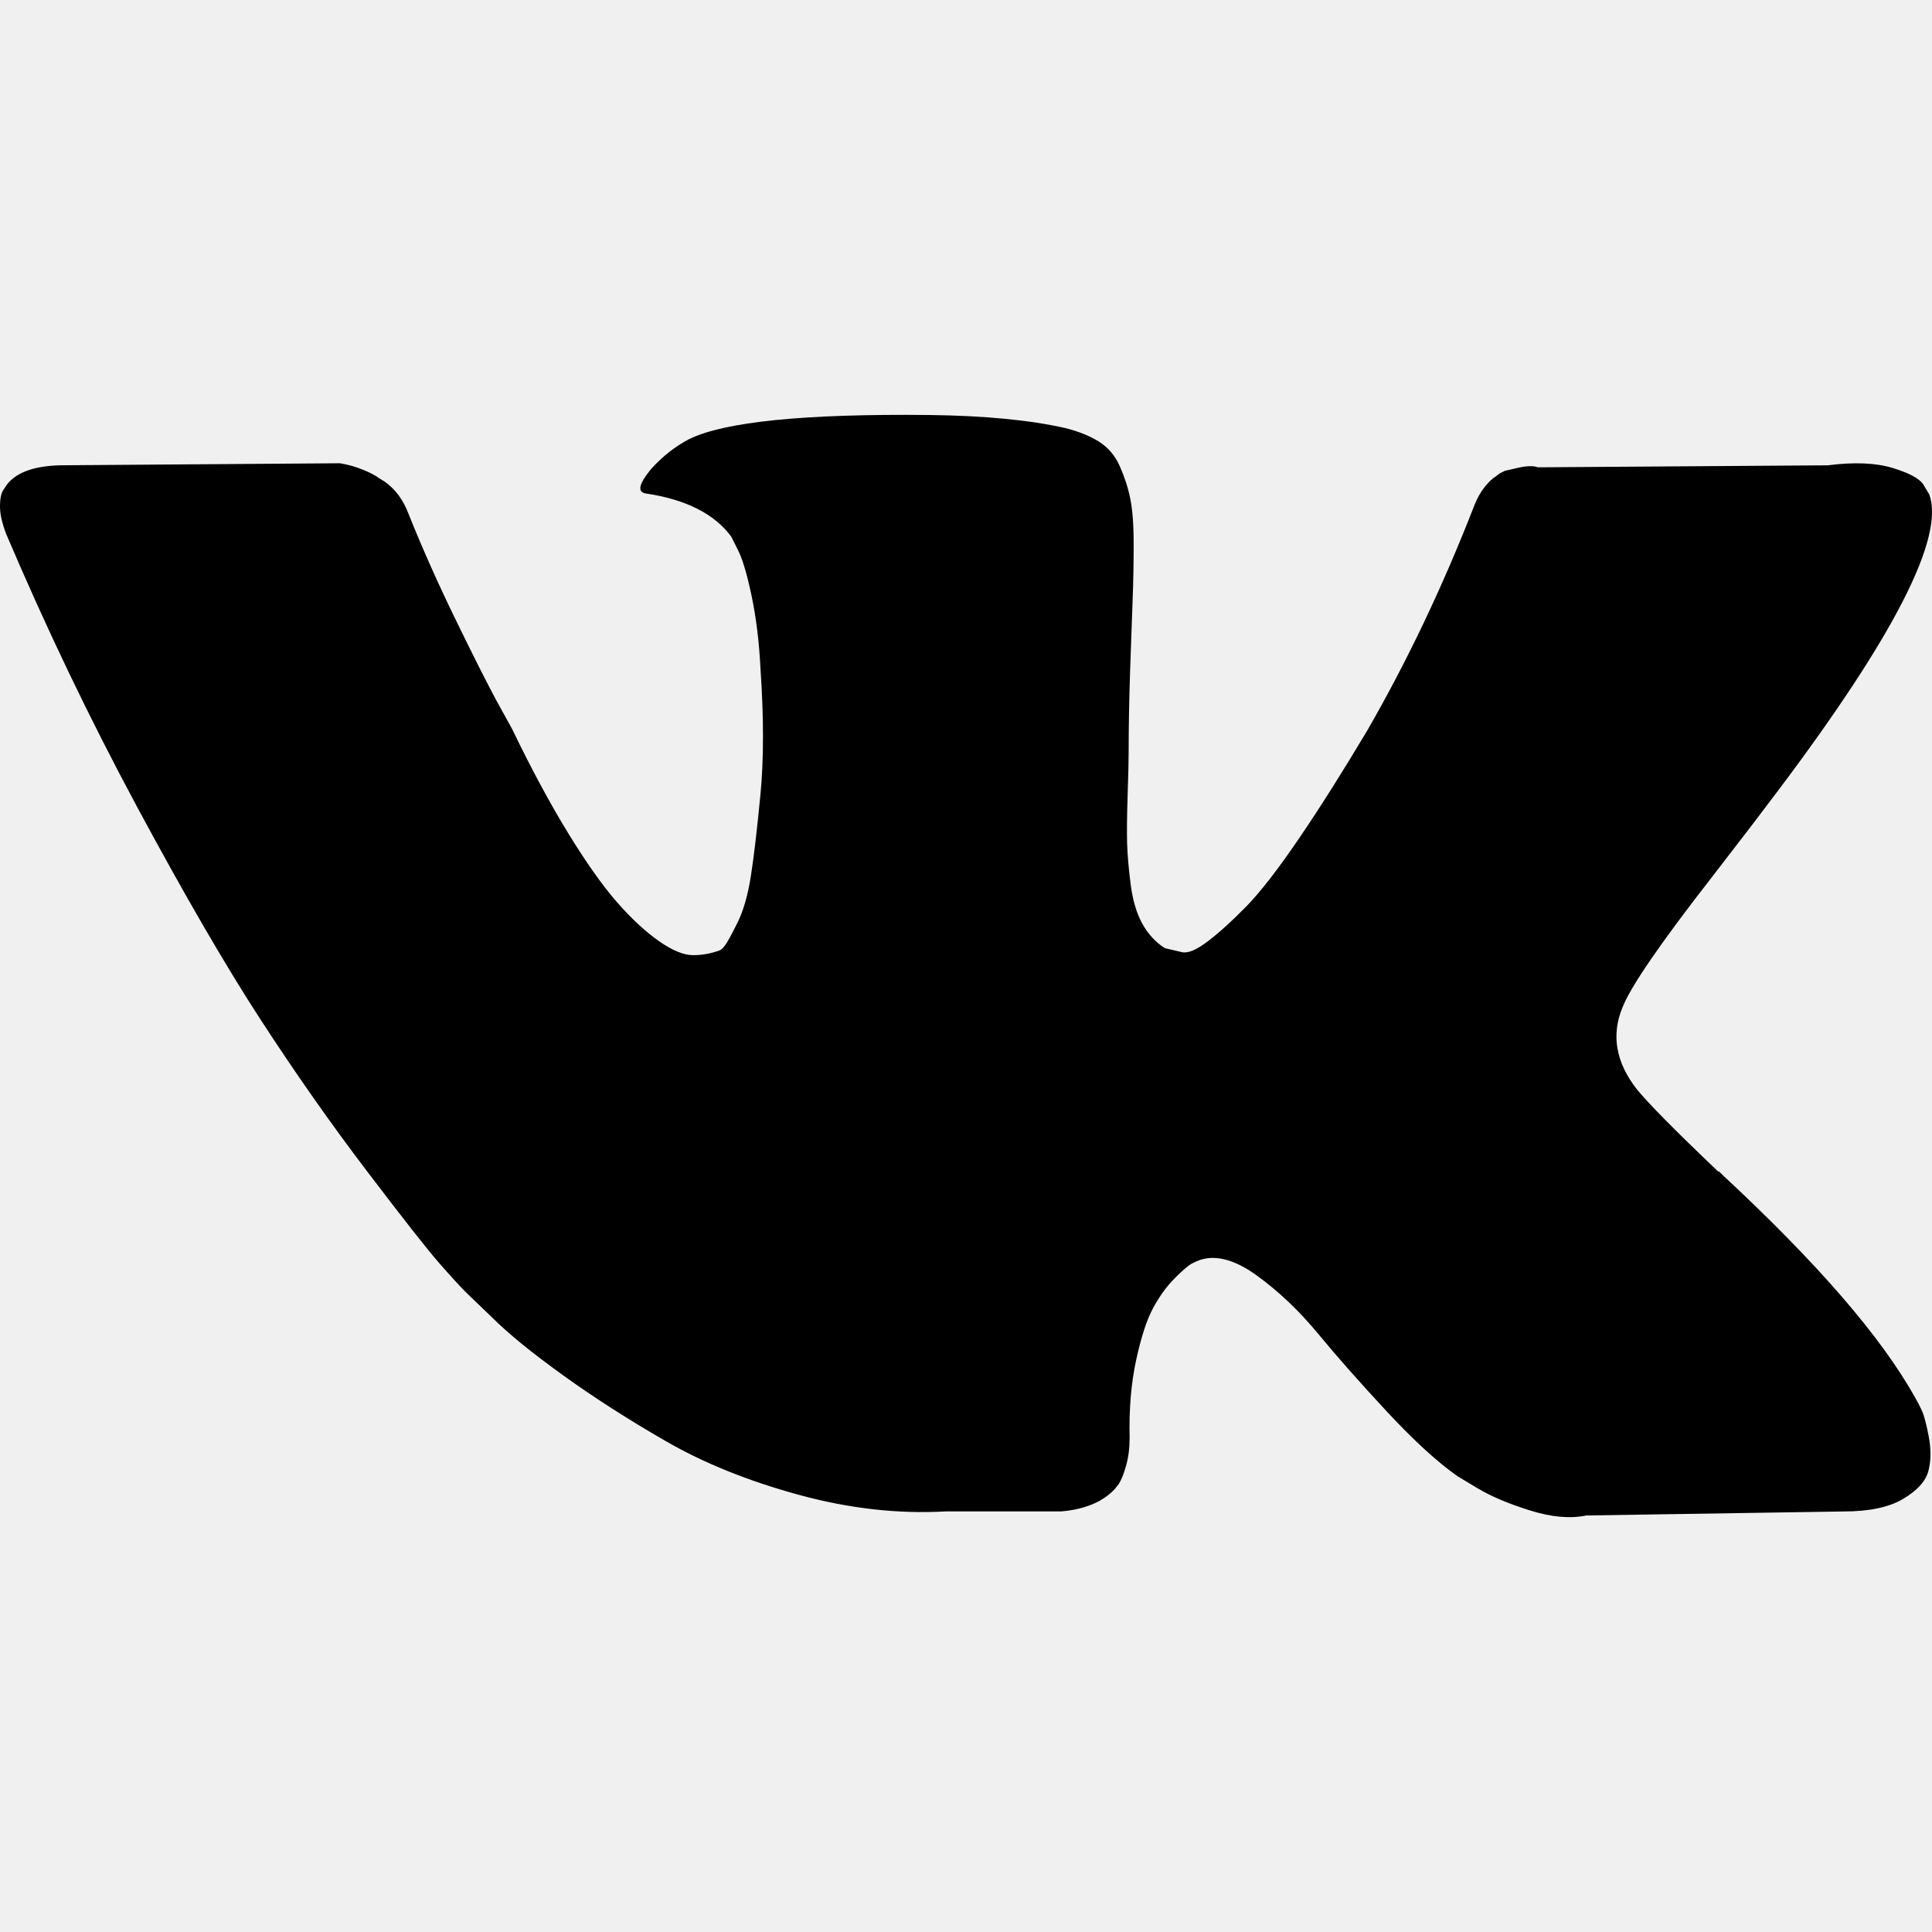
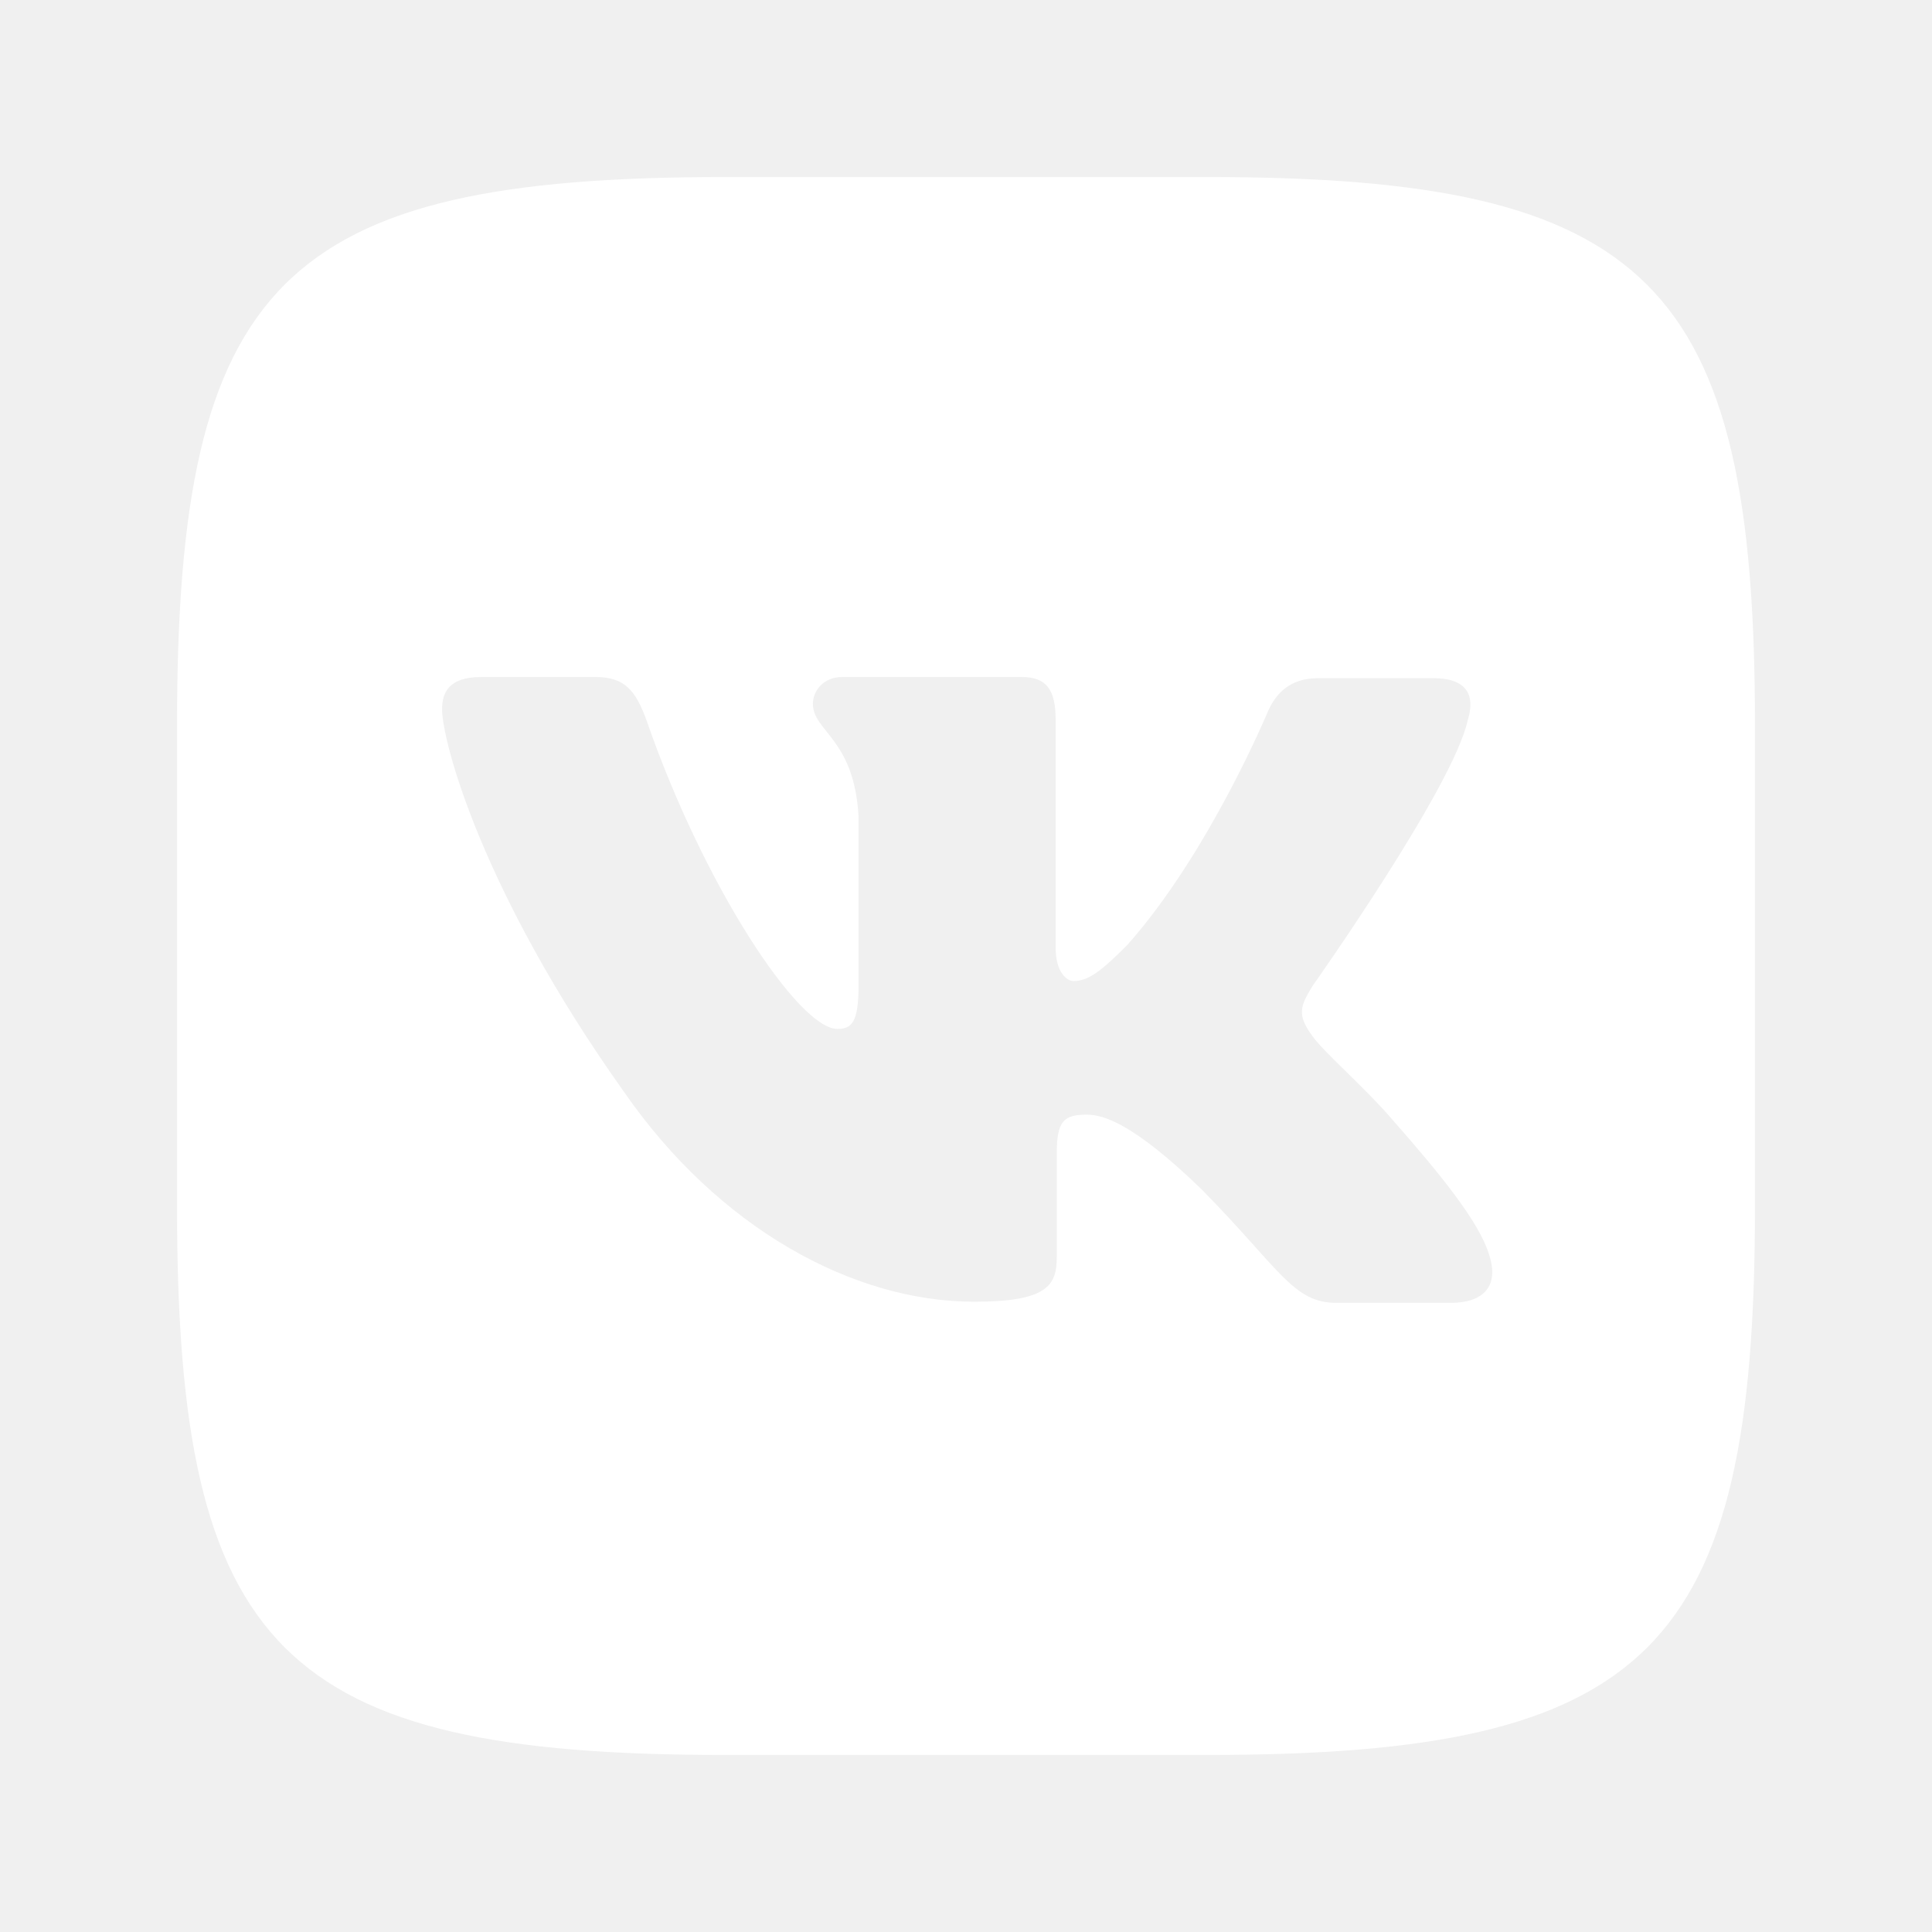
- <svg viewBox="0 0 548.358 548.358" fill="currentColor">
-   <path d="M545.451,400.298c-0.664-1.431-1.283-2.618-1.858-3.569c-9.514-17.135-27.695-38.167-54.532-63.102l-0.567-0.571   l-0.284-0.28l-0.287-0.287h-0.288c-12.18-11.611-19.893-19.418-23.123-23.415c-5.91-7.614-7.234-15.321-4.004-23.13   c2.282-5.9,10.854-18.36,25.696-37.397c7.807-10.089,13.99-18.175,18.556-24.267c32.931-43.78,47.208-71.756,42.828-83.939   l-1.701-2.847c-1.143-1.714-4.093-3.282-8.846-4.712c-4.764-1.427-10.853-1.663-18.278-0.712l-82.224,0.568   c-1.332-0.472-3.234-0.428-5.712,0.144c-2.475,0.572-3.713,0.859-3.713,0.859l-1.431,0.715l-1.136,0.859   c-0.952,0.568-1.999,1.567-3.142,2.995c-1.137,1.423-2.088,3.093-2.848,4.996c-8.952,23.031-19.13,44.444-30.553,64.238   c-7.043,11.803-13.511,22.032-19.418,30.693c-5.899,8.658-10.848,15.037-14.842,19.126c-4,4.093-7.61,7.372-10.852,9.849   c-3.237,2.478-5.708,3.525-7.419,3.142c-1.715-0.383-3.33-0.763-4.859-1.143c-2.663-1.714-4.805-4.045-6.42-6.995   c-1.622-2.95-2.714-6.663-3.285-11.136c-0.568-4.476-0.904-8.326-1-11.563c-0.089-3.233-0.048-7.806,0.145-13.706   c0.198-5.903,0.287-9.897,0.287-11.991c0-7.234,0.141-15.085,0.424-23.555c0.288-8.47,0.521-15.181,0.716-20.125   c0.194-4.949,0.284-10.185,0.284-15.705s-0.336-9.849-1-12.991c-0.656-3.138-1.663-6.184-2.99-9.137   c-1.335-2.95-3.289-5.232-5.853-6.852c-2.569-1.618-5.763-2.902-9.564-3.856c-10.089-2.283-22.936-3.518-38.547-3.71   c-35.401-0.38-58.148,1.906-68.236,6.855c-3.997,2.091-7.614,4.948-10.848,8.562c-3.427,4.189-3.905,6.475-1.431,6.851   c11.422,1.711,19.508,5.804,24.267,12.275l1.715,3.429c1.334,2.474,2.666,6.854,3.999,13.134c1.331,6.28,2.19,13.227,2.568,20.837   c0.95,13.897,0.95,25.793,0,35.689c-0.953,9.9-1.853,17.607-2.712,23.127c-0.859,5.52-2.143,9.993-3.855,13.418   c-1.715,3.426-2.856,5.52-3.428,6.28c-0.571,0.76-1.047,1.239-1.425,1.427c-2.474,0.948-5.047,1.431-7.71,1.431   c-2.667,0-5.901-1.334-9.707-4c-3.805-2.666-7.754-6.328-11.847-10.992c-4.093-4.665-8.709-11.184-13.85-19.558   c-5.137-8.374-10.467-18.271-15.987-29.691l-4.567-8.282c-2.855-5.328-6.755-13.086-11.704-23.267   c-4.952-10.185-9.329-20.037-13.134-29.554c-1.521-3.997-3.806-7.04-6.851-9.134l-1.429-0.859c-0.95-0.76-2.475-1.567-4.567-2.427   c-2.095-0.859-4.281-1.475-6.567-1.854l-78.229,0.568c-7.994,0-13.418,1.811-16.274,5.428l-1.143,1.711   C0.288,140.146,0,141.668,0,143.763c0,2.094,0.571,4.664,1.714,7.707c11.42,26.84,23.839,52.725,37.257,77.659   c13.418,24.934,25.078,45.019,34.973,60.237c9.897,15.229,19.985,29.602,30.264,43.112c10.279,13.515,17.083,22.176,20.412,25.981   c3.333,3.812,5.951,6.662,7.854,8.565l7.139,6.851c4.568,4.569,11.276,10.041,20.127,16.416   c8.853,6.379,18.654,12.659,29.408,18.85c10.756,6.181,23.269,11.225,37.546,15.126c14.275,3.905,28.169,5.472,41.684,4.716h32.834   c6.659-0.575,11.704-2.669,15.133-6.283l1.136-1.431c0.764-1.136,1.479-2.901,2.139-5.276c0.668-2.379,1-5,1-7.851   c-0.195-8.183,0.428-15.558,1.852-22.124c1.423-6.564,3.045-11.513,4.859-14.846c1.813-3.33,3.859-6.14,6.136-8.418   c2.282-2.283,3.908-3.666,4.862-4.142c0.948-0.479,1.705-0.804,2.276-0.999c4.568-1.522,9.944-0.048,16.136,4.429   c6.187,4.473,11.99,9.996,17.418,16.56c5.425,6.57,11.943,13.941,19.555,22.124c7.617,8.186,14.277,14.271,19.985,18.274   l5.708,3.426c3.812,2.286,8.761,4.38,14.853,6.283c6.081,1.902,11.409,2.378,15.984,1.427l73.087-1.14   c7.229,0,12.854-1.197,16.844-3.572c3.998-2.379,6.373-5,7.139-7.851c0.764-2.854,0.805-6.092,0.145-9.712   C546.782,404.25,546.115,401.725,545.451,400.298z" />
+ <svg xmlns="http://www.w3.org/2000/svg" version="1.1" id="Layer_1" x="0px" y="0px" viewBox="55 55 173.5 173.5" style="enable-background:new 0 0 283.5 283.5;" xml:space="preserve">
+   <style type="text/css">
+ 	.st0{fill-rule:evenodd;clip-rule:evenodd;fill:#FFFFFF;}
+ </style>
+   <path class="st0" d="M163.5,70.9H120c-39.7,0-49.1,9.4-49.1,49.1v43.5c0,39.7,9.4,49.1,49.1,49.1h43.5c39.7,0,49.1-9.4,49.1-49.1  V120C212.6,80.3,203.1,70.9,163.5,70.9z M185.3,172H175c-3.9,0-5.1-3.1-12.1-10.2c-6.1-5.9-8.8-6.7-10.3-6.7c-2.1,0-2.7,0.6-2.7,3.5  v9.3c0,2.5-0.8,4-7.4,4c-10.9,0-23-6.6-31.5-18.9c-12.8-18-16.3-31.5-16.3-34.3c0-1.5,0.6-2.9,3.5-2.9h10.3c2.6,0,3.6,1.2,4.6,4  c5.1,14.7,13.6,27.6,17.1,27.6c1.3,0,1.9-0.6,1.9-3.9v-15.2c-0.4-7-4.1-7.6-4.1-10.1c0-1.2,1-2.4,2.6-2.4h16.2c2.2,0,3,1.2,3,3.8  v20.5c0,2.2,1,3,1.6,3c1.3,0,2.4-0.8,4.8-3.2c7.4-8.3,12.7-21.1,12.7-21.1c0.7-1.5,1.9-2.9,4.5-2.9h10.3c3.1,0,3.8,1.6,3.1,3.8  c-1.3,6-13.9,23.8-13.9,23.8c-1.1,1.8-1.5,2.6,0,4.6c1.1,1.5,4.7,4.6,7.1,7.4c4.4,5,7.8,9.2,8.7,12.1  C189.7,170.5,188.2,172,185.3,172z" />
</svg>
